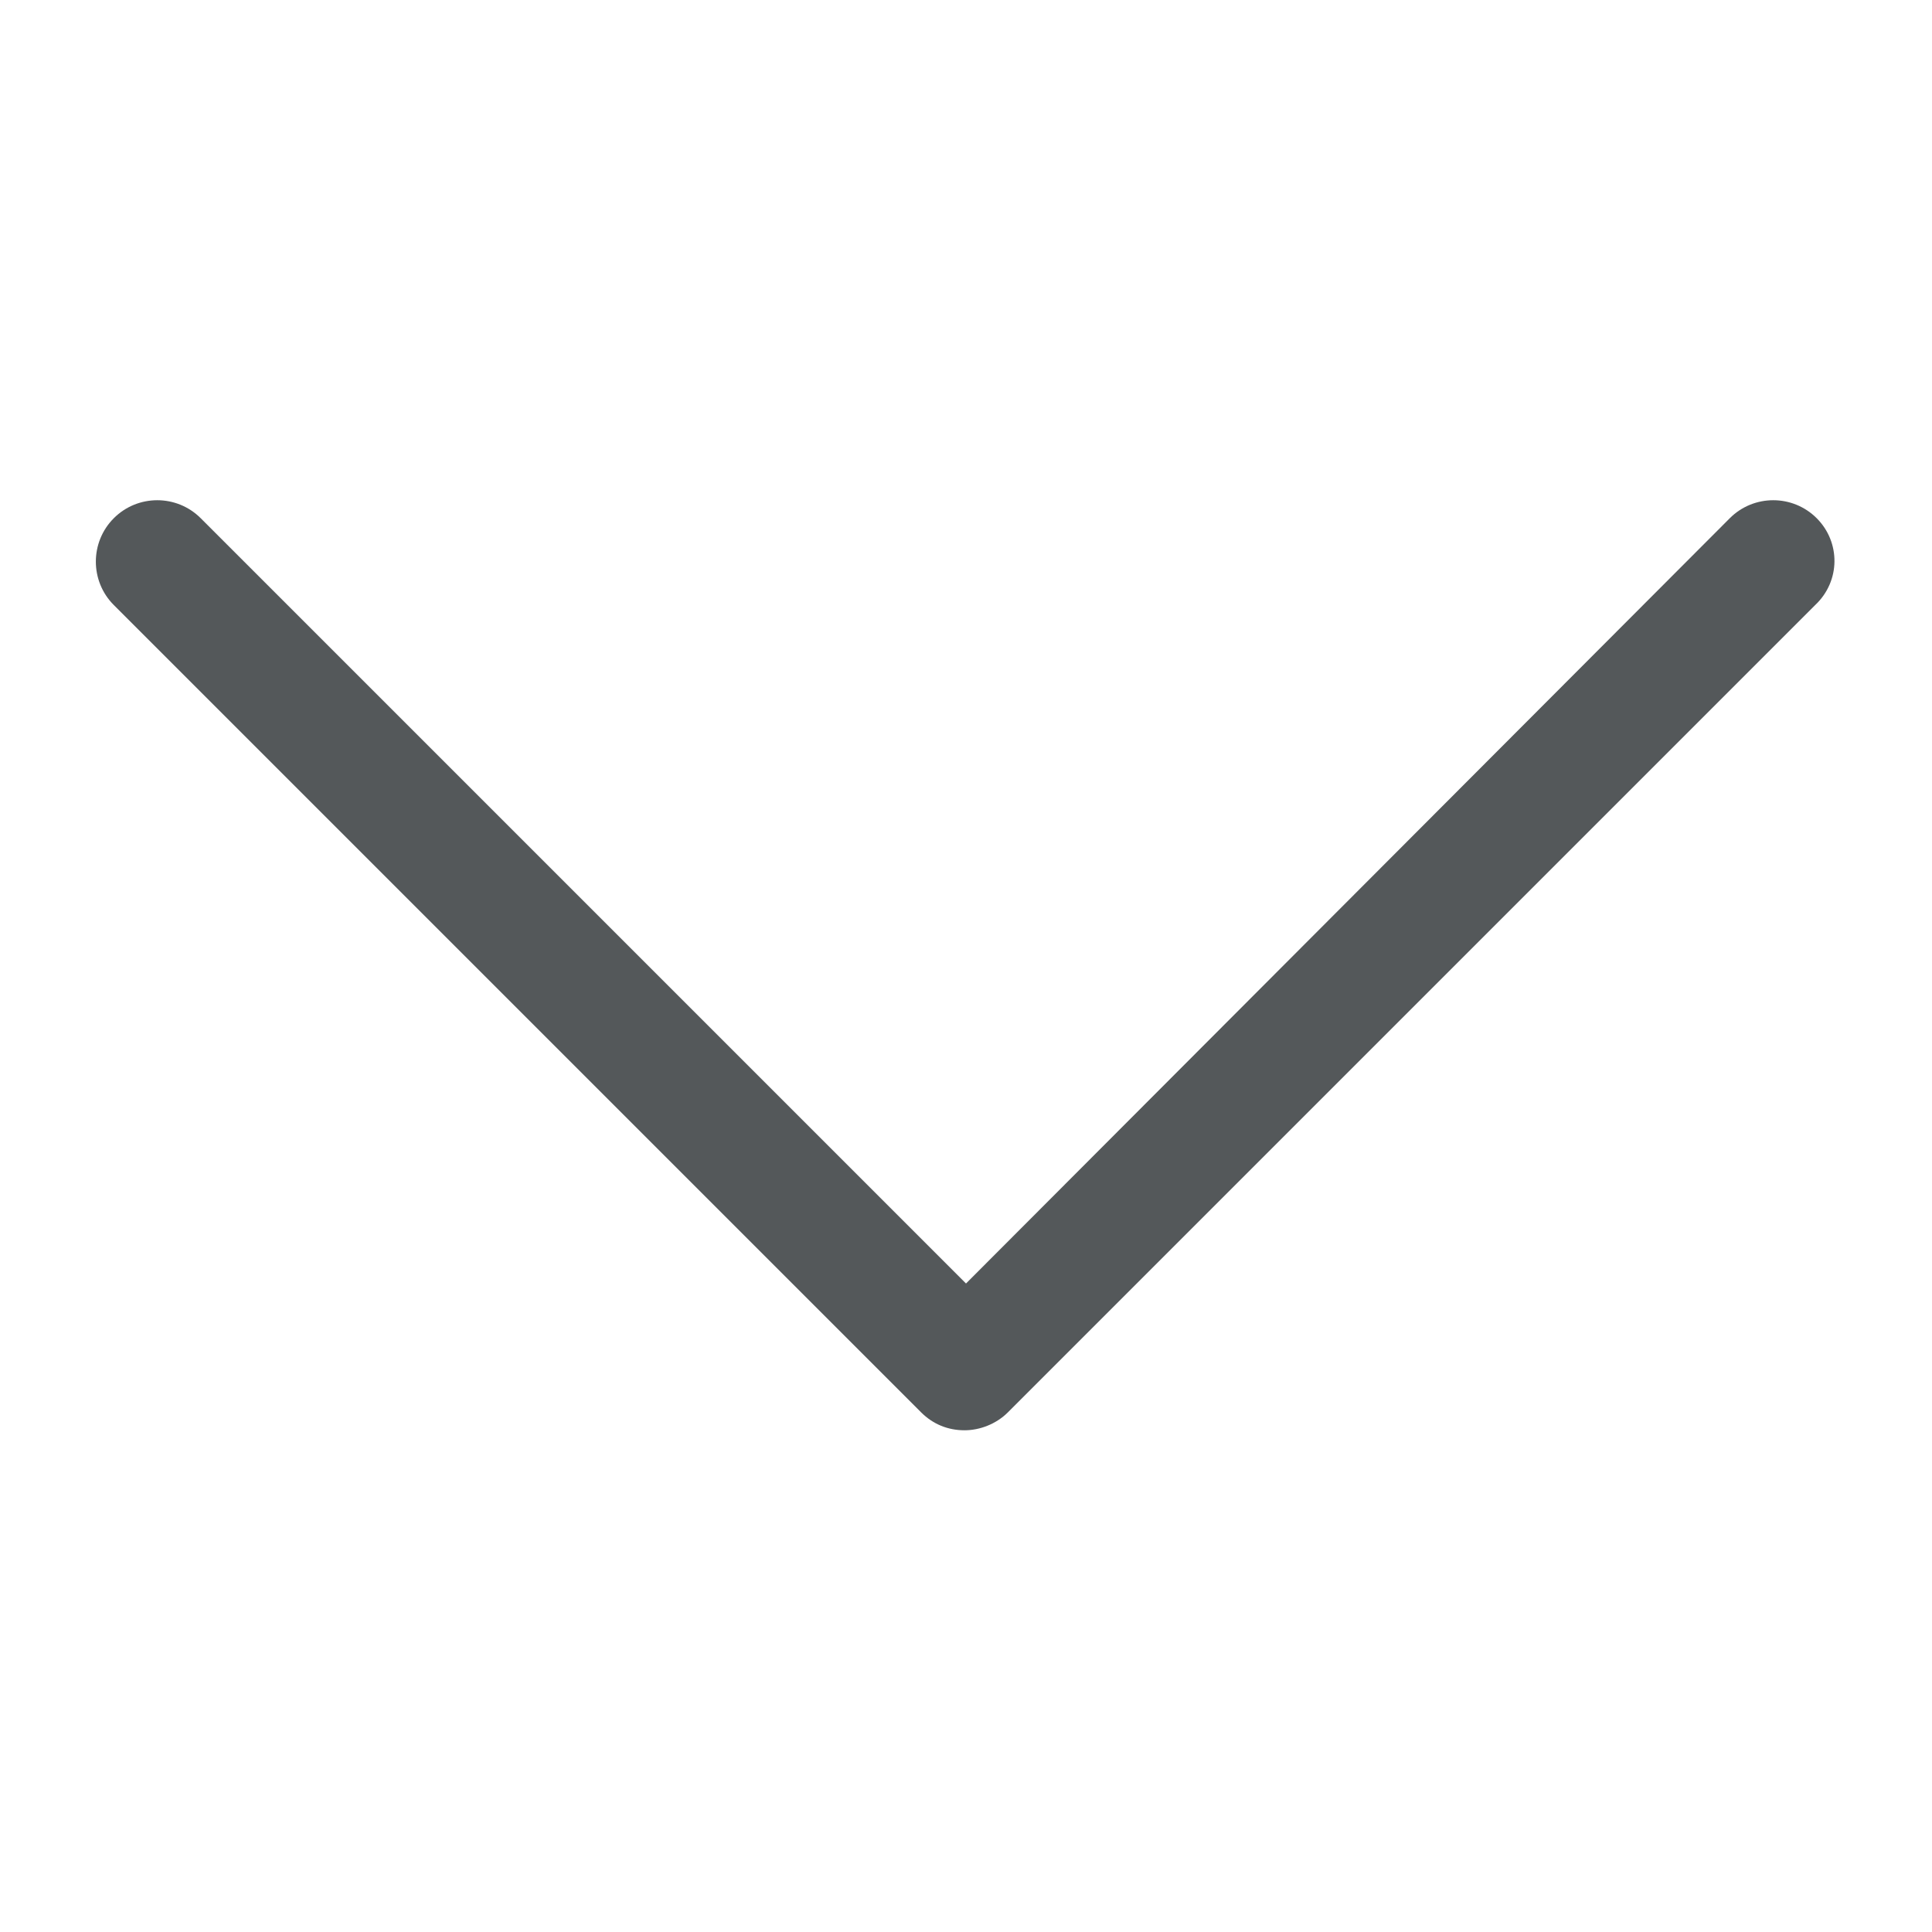
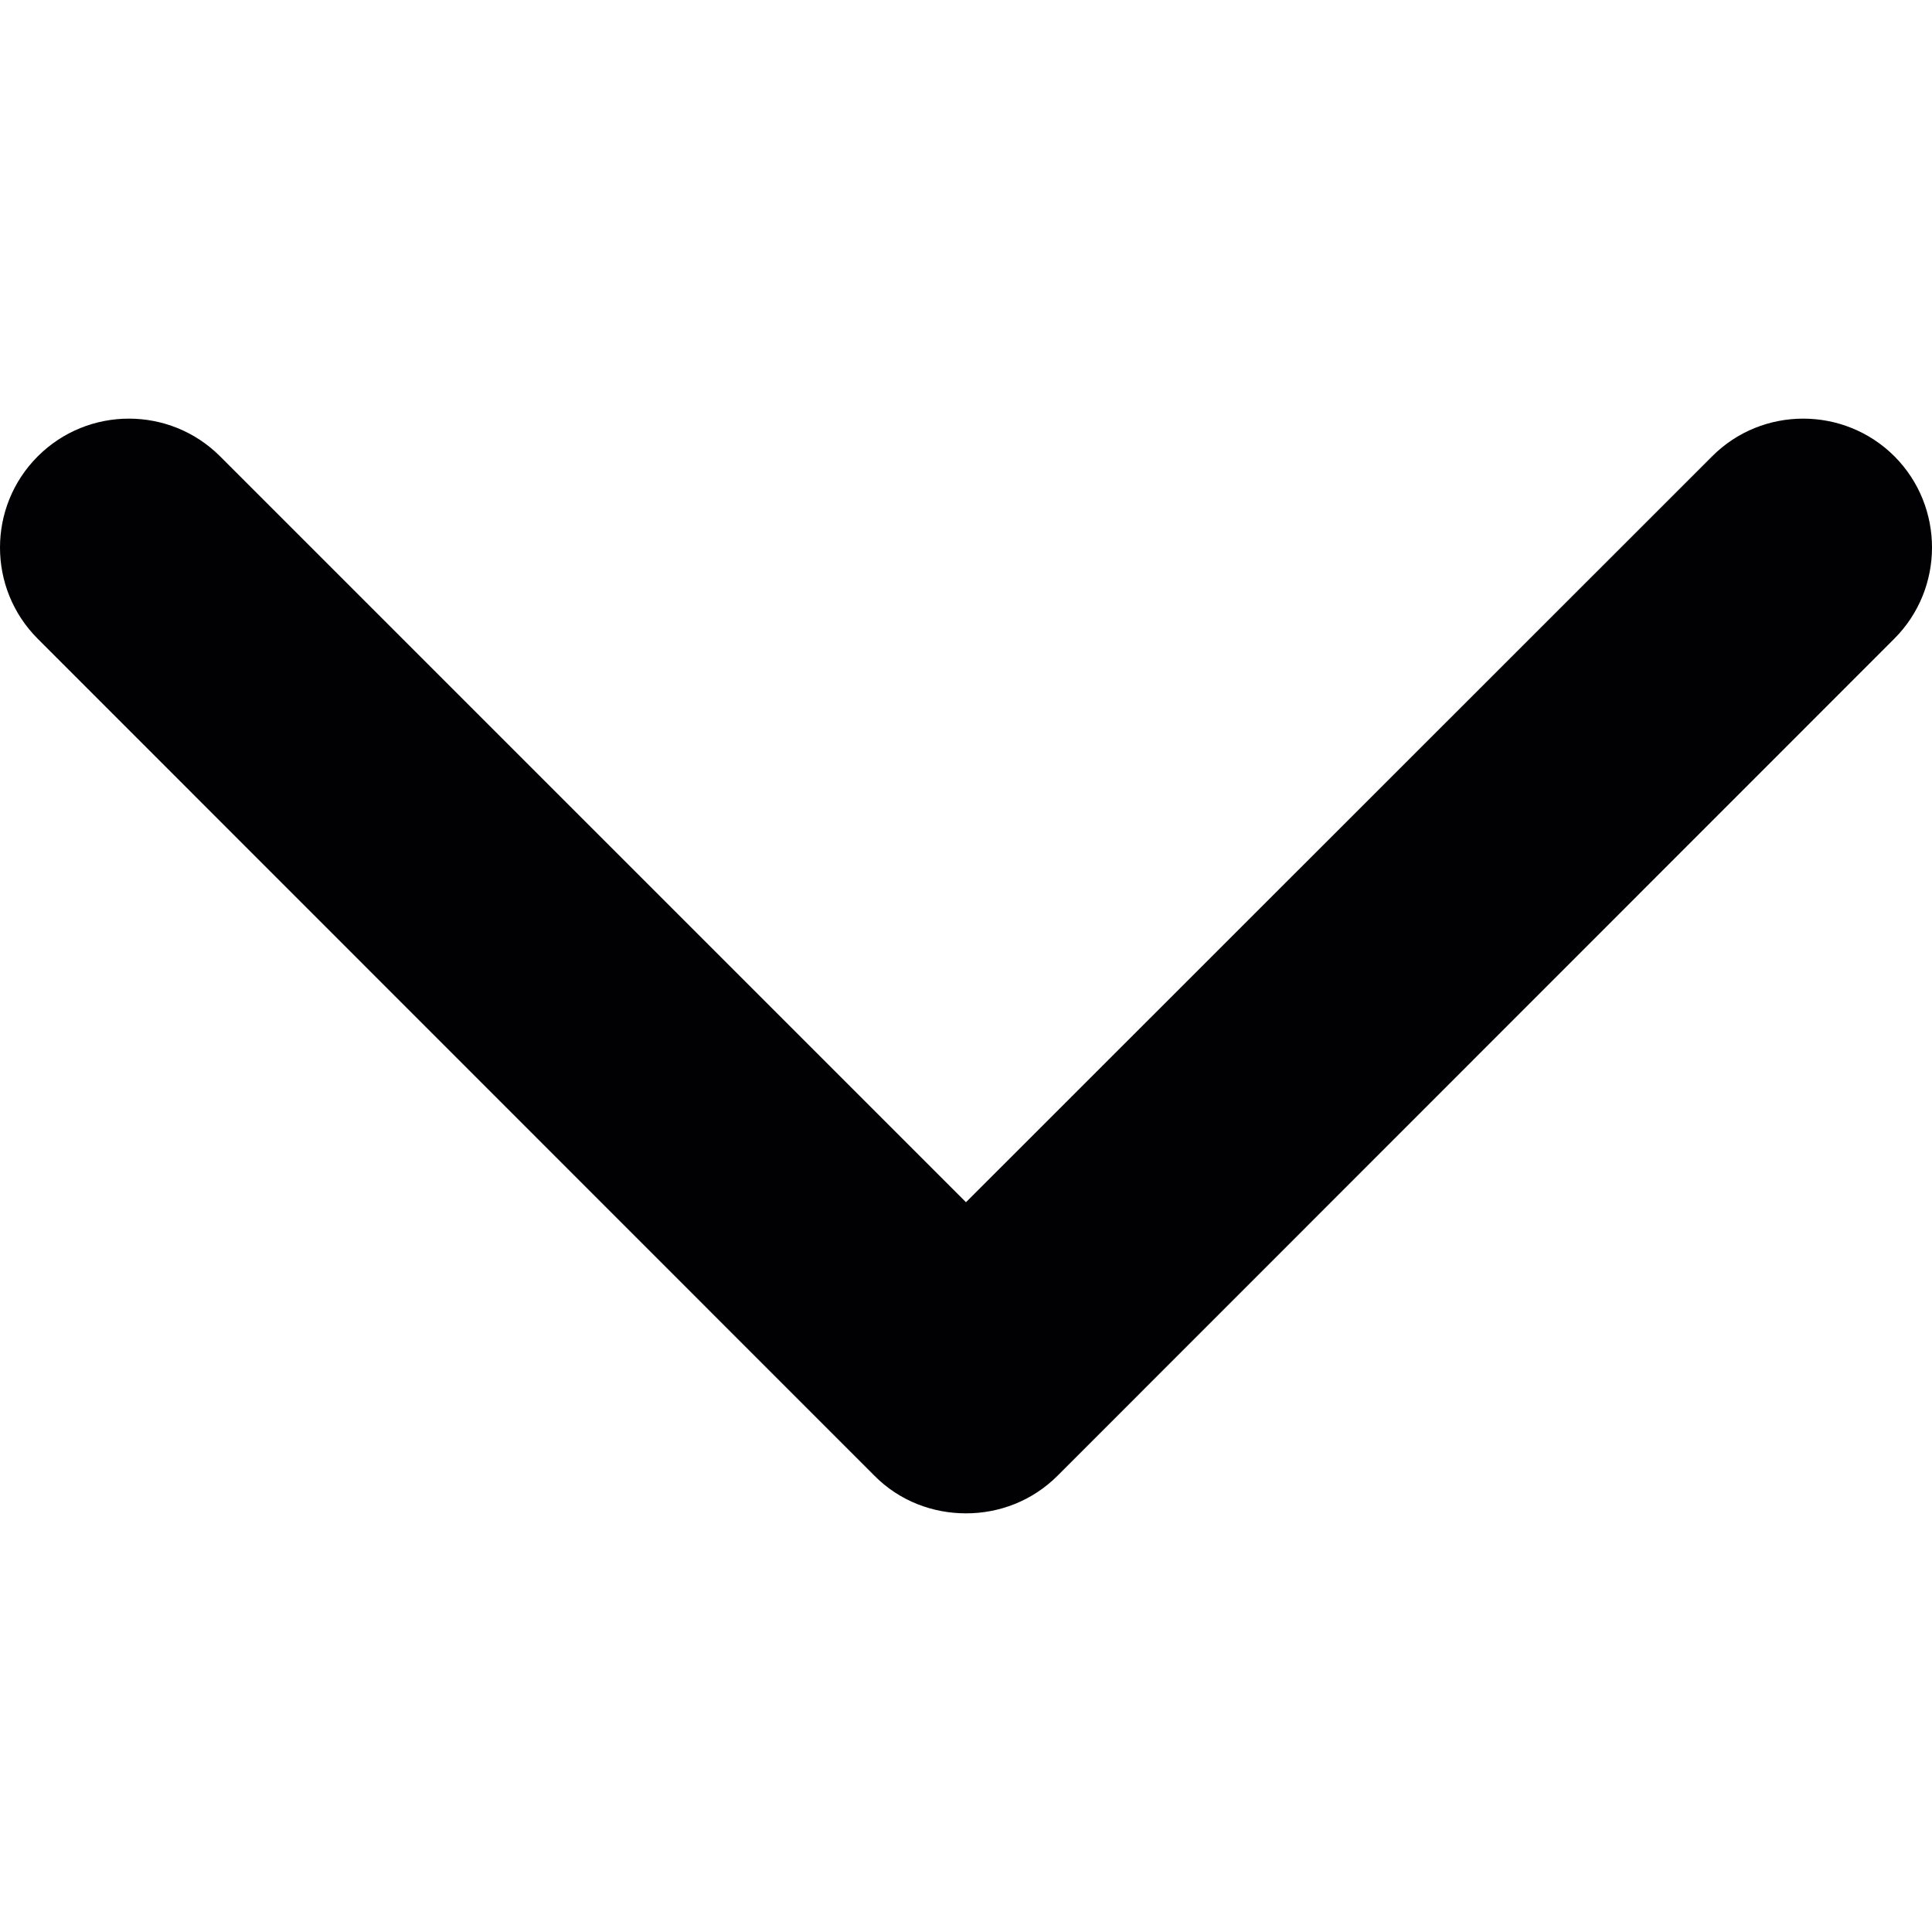
- <svg xmlns="http://www.w3.org/2000/svg" viewBox="0 0 129 129">
-   <path fill="#54585a" d="M121.3 34.6c-1.6-1.6-4.2-1.6-5.8 0l-51 51.1-51.1-51.1c-1.6-1.6-4.2-1.6-5.8 0-1.6 1.6-1.6 4.2 0 5.8l53.9 53.9c.8.8 1.8 1.2 2.9 1.2 1 0 2.1-.4 2.9-1.2l53.9-53.9c1.7-1.6 1.7-4.2.1-5.8z" />
+ <svg xmlns="http://www.w3.org/2000/svg" viewBox="0 0 238.007 238.007">
+   <path d="M233.387 56.221c-6.198-6.198-16.304-6.198-22.47 0l-91.915 91.883-91.884-91.883c-6.198-6.198-16.273-6.198-22.47 0s-6.198 16.273 0 22.47l103.071 103.102c3.115 3.146 7.215 4.64 11.283 4.64 4.1 0 8.168-1.526 11.283-4.64l103.07-103.102c6.198-6.197 6.198-16.272.032-22.47z" fill="#010002" />
</svg>
